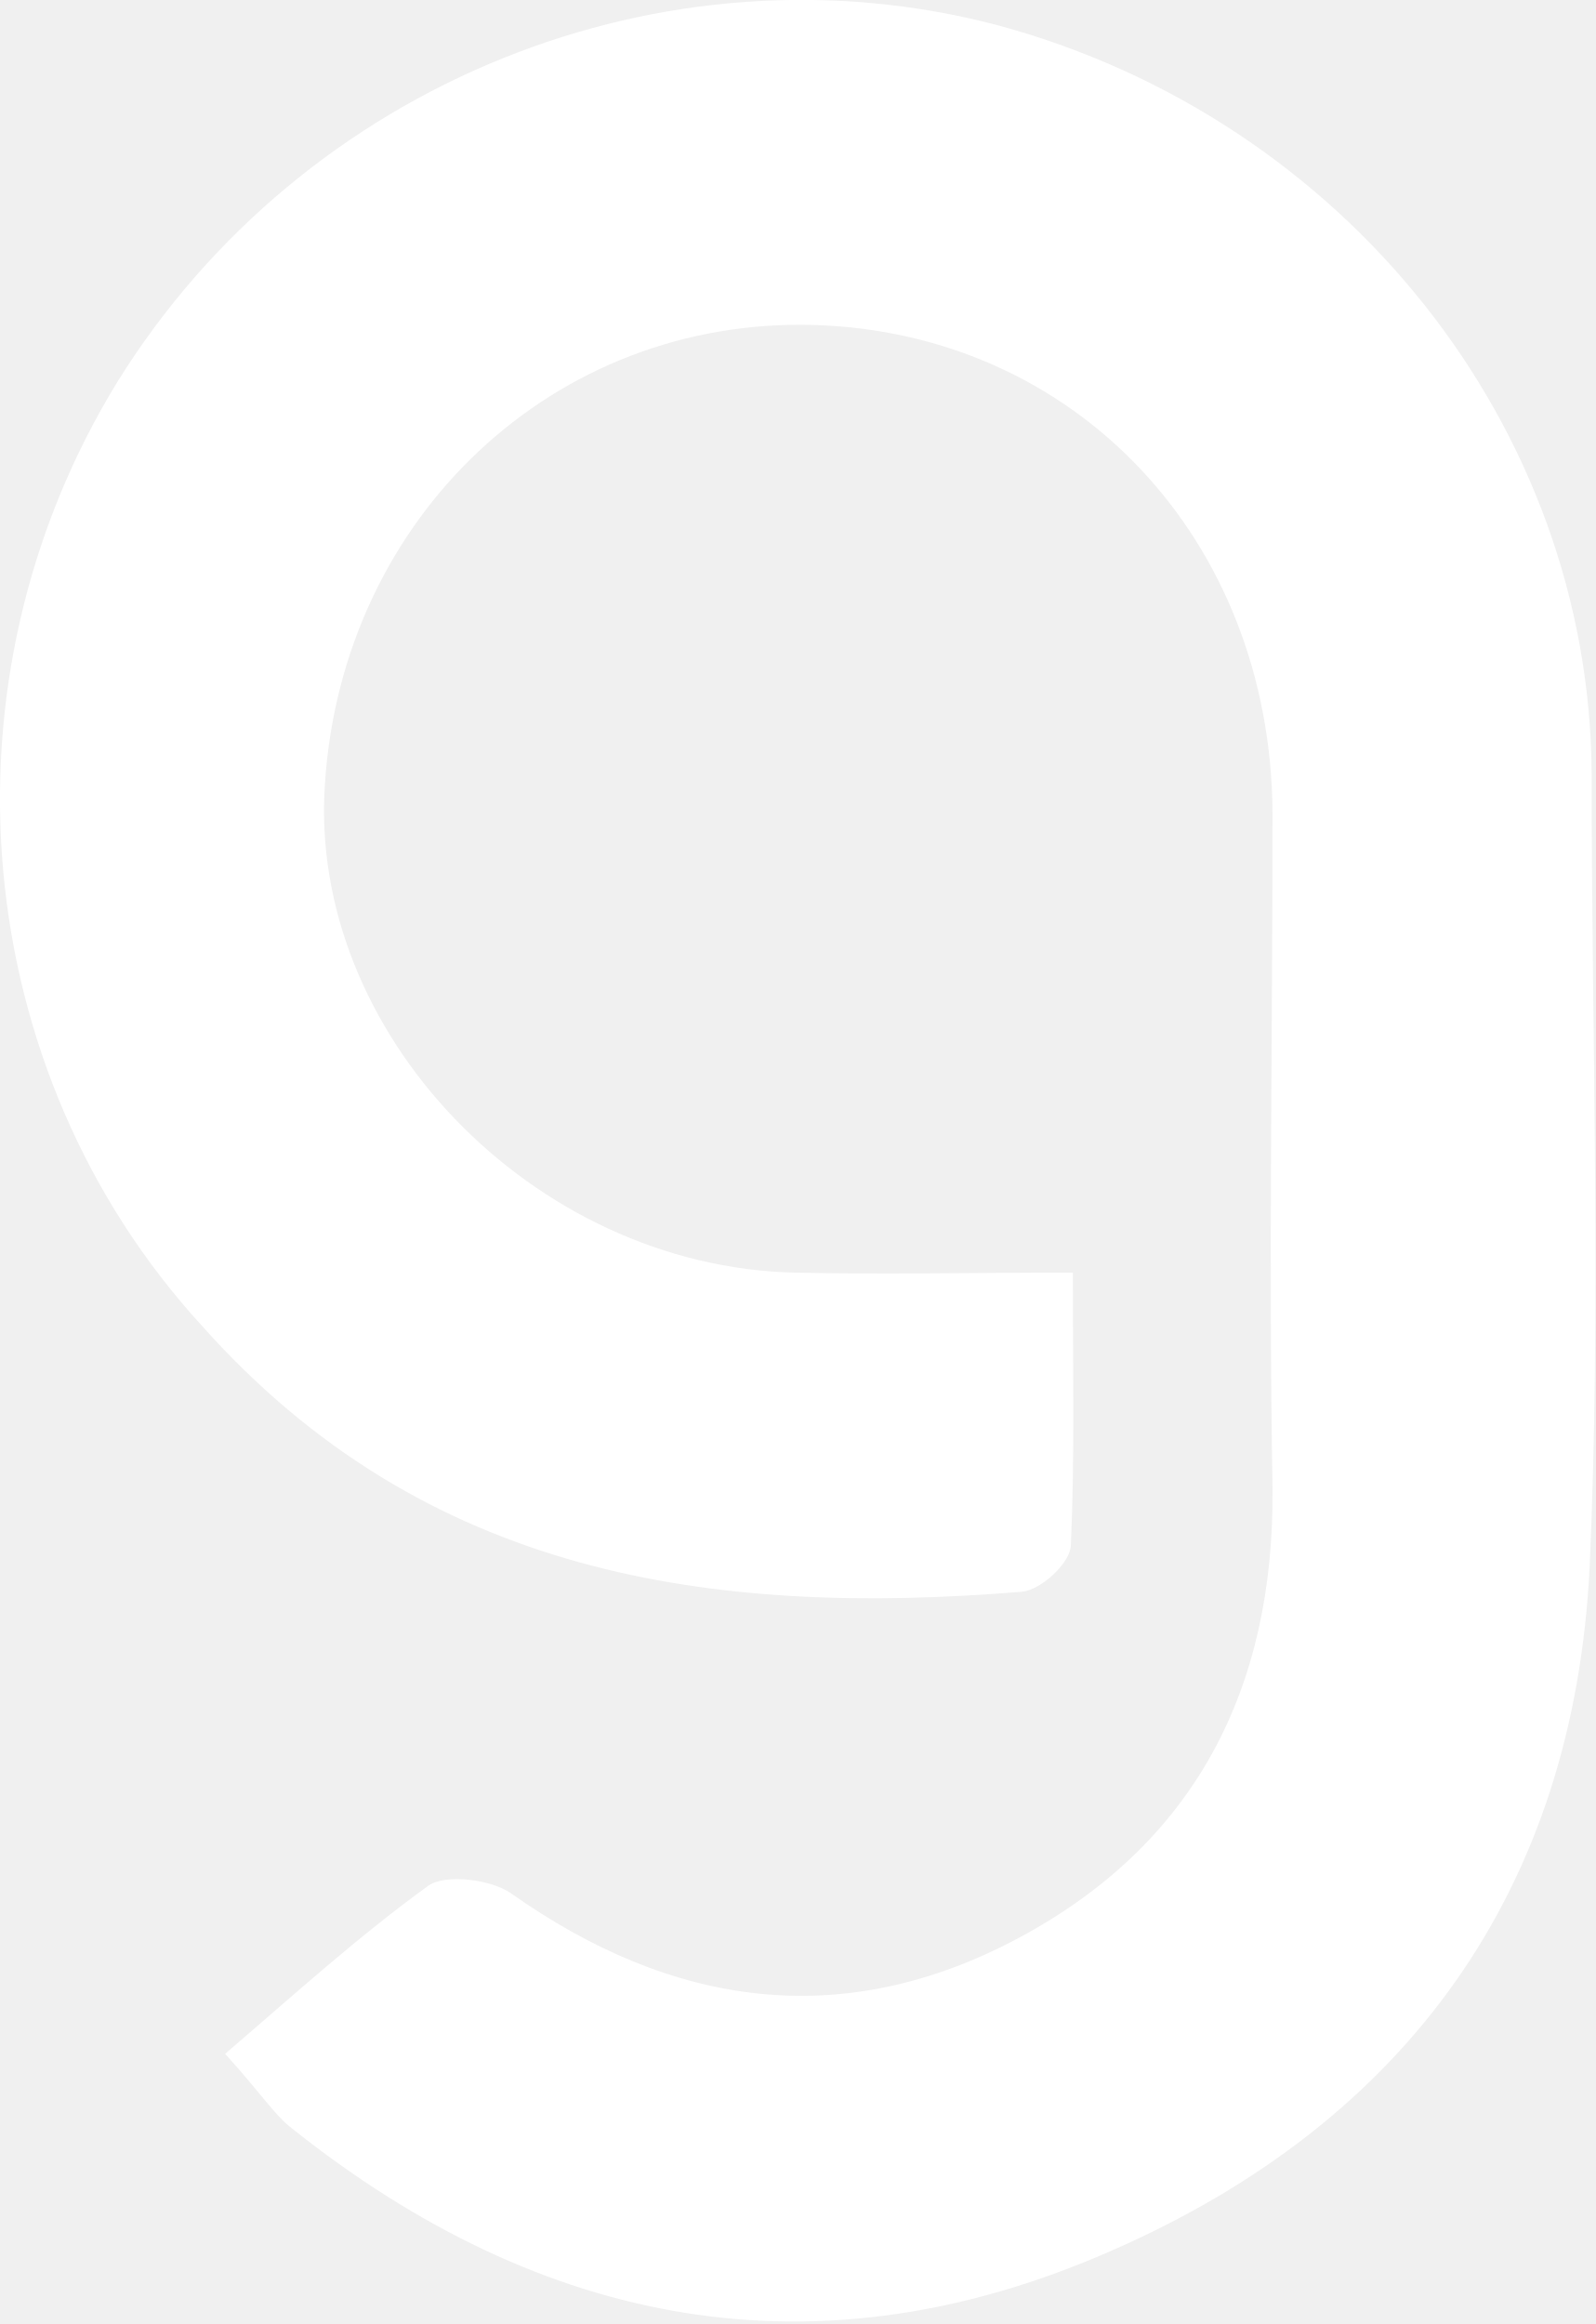
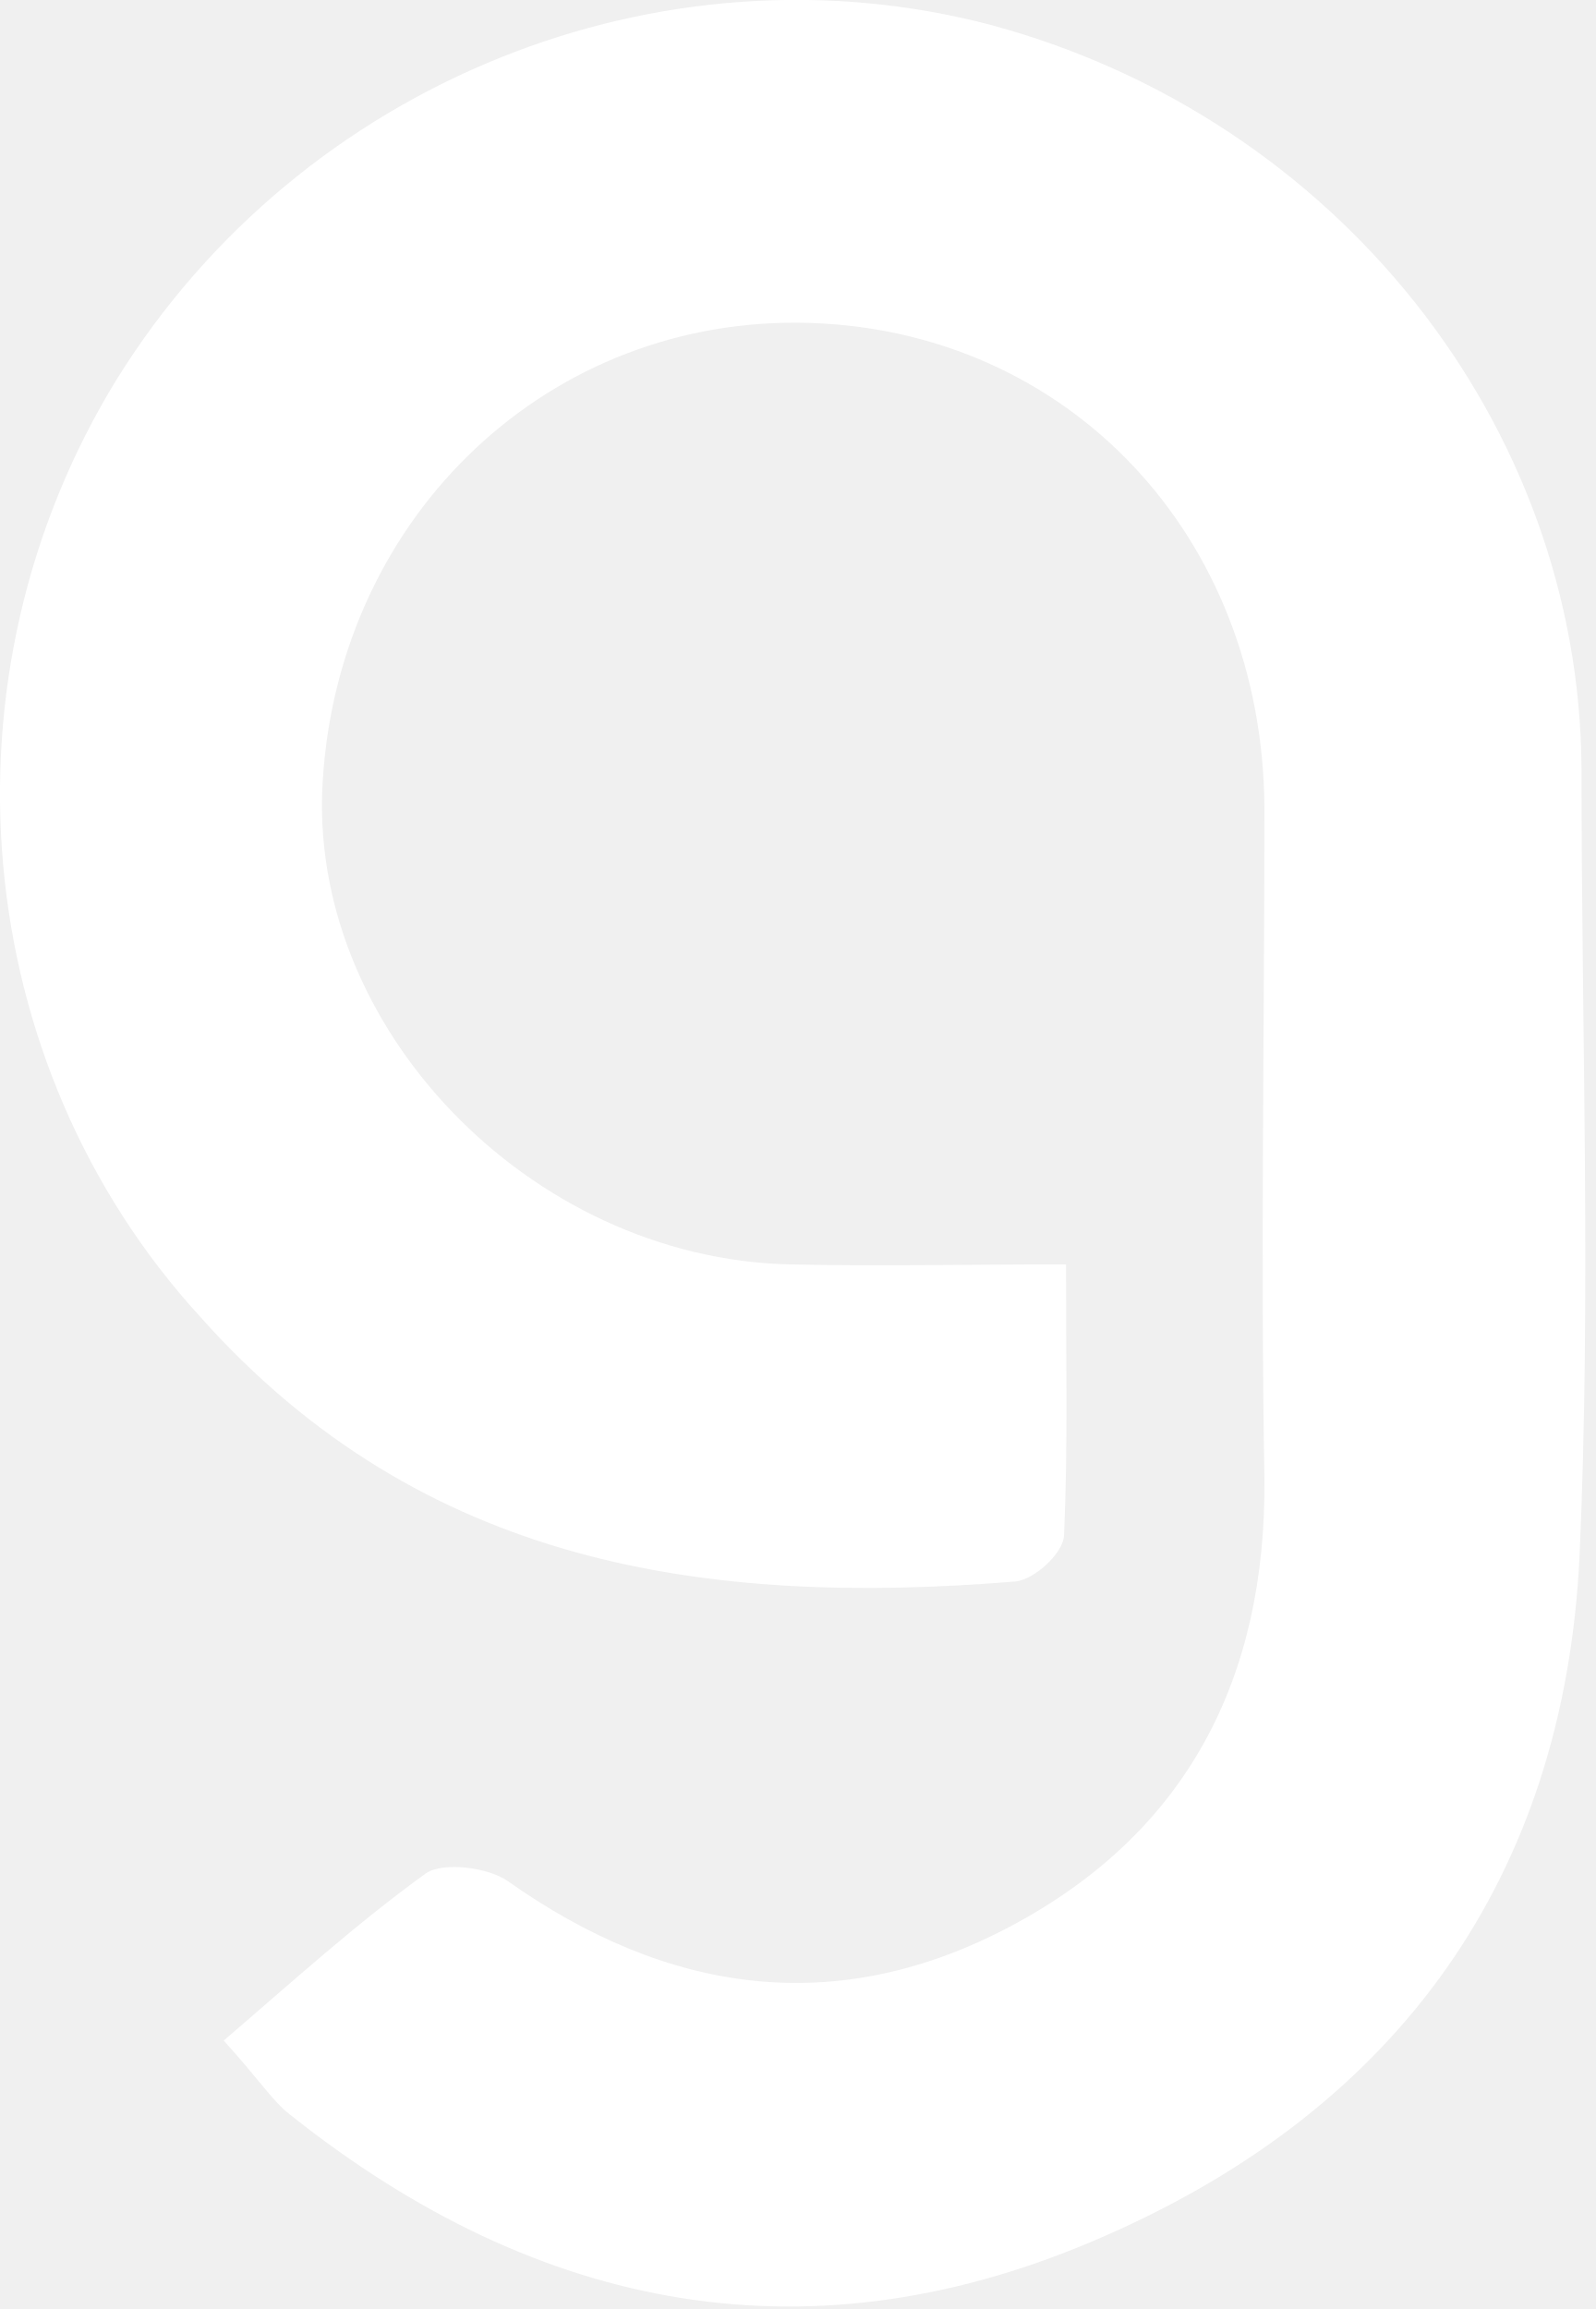
- <svg xmlns="http://www.w3.org/2000/svg" viewBox="0 0 81.5 118.7">
+ <svg xmlns="http://www.w3.org/2000/svg" viewBox="0 0 82 118.7">
  <g>
-     <g id="Layer_1">
-       <path fill="#fff" d="M11.5,104.9c3.5-3,6.8-6,10.4-8.6.9-.6,3.2-.3,4.2.4,8.2,5.8,16.9,7.1,25.9,2.3,9-4.8,13.1-12.7,13-23-.2-11.5,0-23,0-34.5-.1-14-10.1-24.5-23.4-24.9-13.3-.4-24.1,9.8-25,23.4-.9,12.7,10.6,24.7,24,25,4.5.1,8.9,0,14.2,0,0,5,.1,9.4-.1,13.9,0,.9-1.5,2.3-2.5,2.4-15.9,1.3-30.5-.8-41.9-13.6C-1.6,54.7-3.4,34.8,6,19.5,15.5,4.2,34-3.2,51,1.3c17.7,4.8,30.2,20.5,30.3,38.2,0,13.5.5,27-.1,40.5-.8,16.5-9.3,28.3-24.3,34.9-15.1,6.7-29.2,4-42-6.2-.9-.7-1.5-1.7-3.4-3.8Z" />
-     </g>
+     <path fill="#fff" d="M11.5,104.9c3.5-3,6.8-6,10.4-8.6.9-.6,3.2-.3,4.2.4,8.2,5.8,16.9,7.1,25.9,2.3,9-4.8,13.1-12.7,13-23-.2-11.5,0-23,0-34.5-.1-14-10.1-24.5-23.4-24.9-13.3-.4-24.1,9.8-25,23.4-.9,12.7,10.6,24.7,24,25,4.5.1,8.9,0,14.2,0,0,5,.1,9.4-.1,13.9,0,.9-1.5,2.3-2.5,2.4-15.9,1.3-30.5-.8-41.9-13.6C-1.6,54.7-3.4,34.8,6,19.5,15.5,4.2,34-3.2,51,1.3c17.7,4.8,30.2,20.5,30.3,38.2,0,13.5.5,27-.1,40.5-.8,16.5-9.3,28.3-24.3,34.9-15.1,6.7-29.2,4-42-6.2-.9-.7-1.5-1.7-3.4-3.8Z" />
  </g>
</svg>
